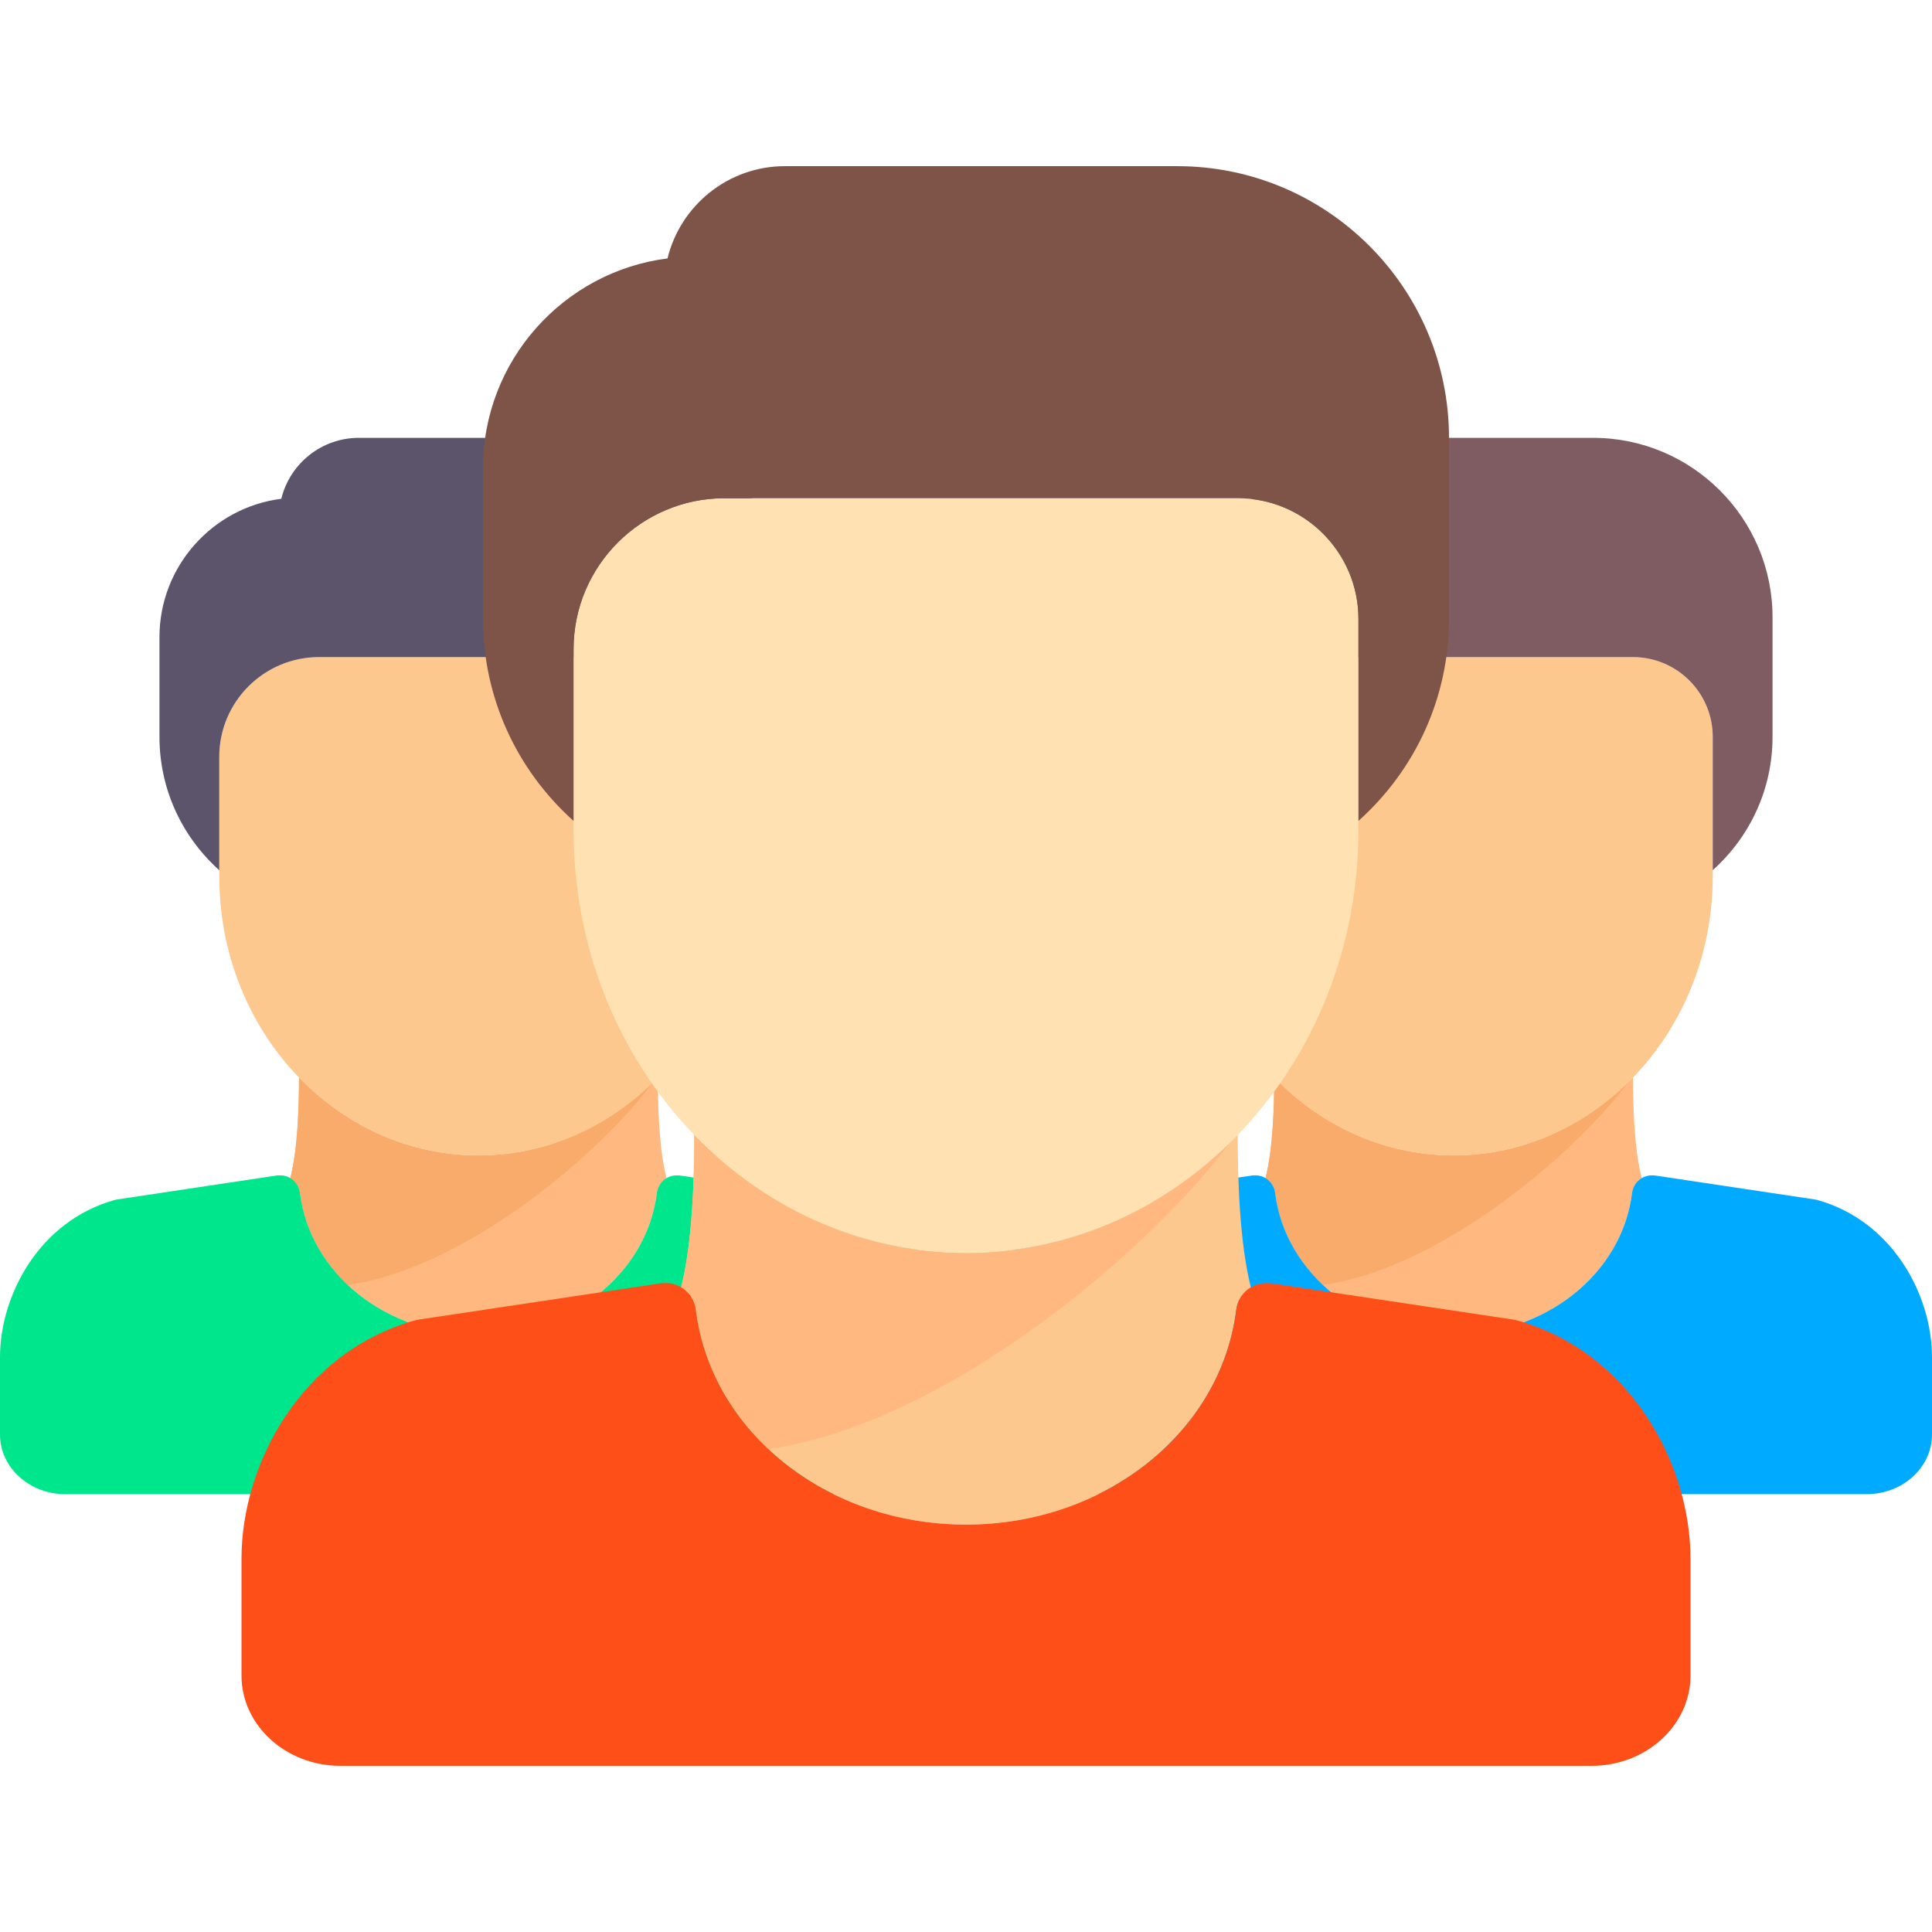
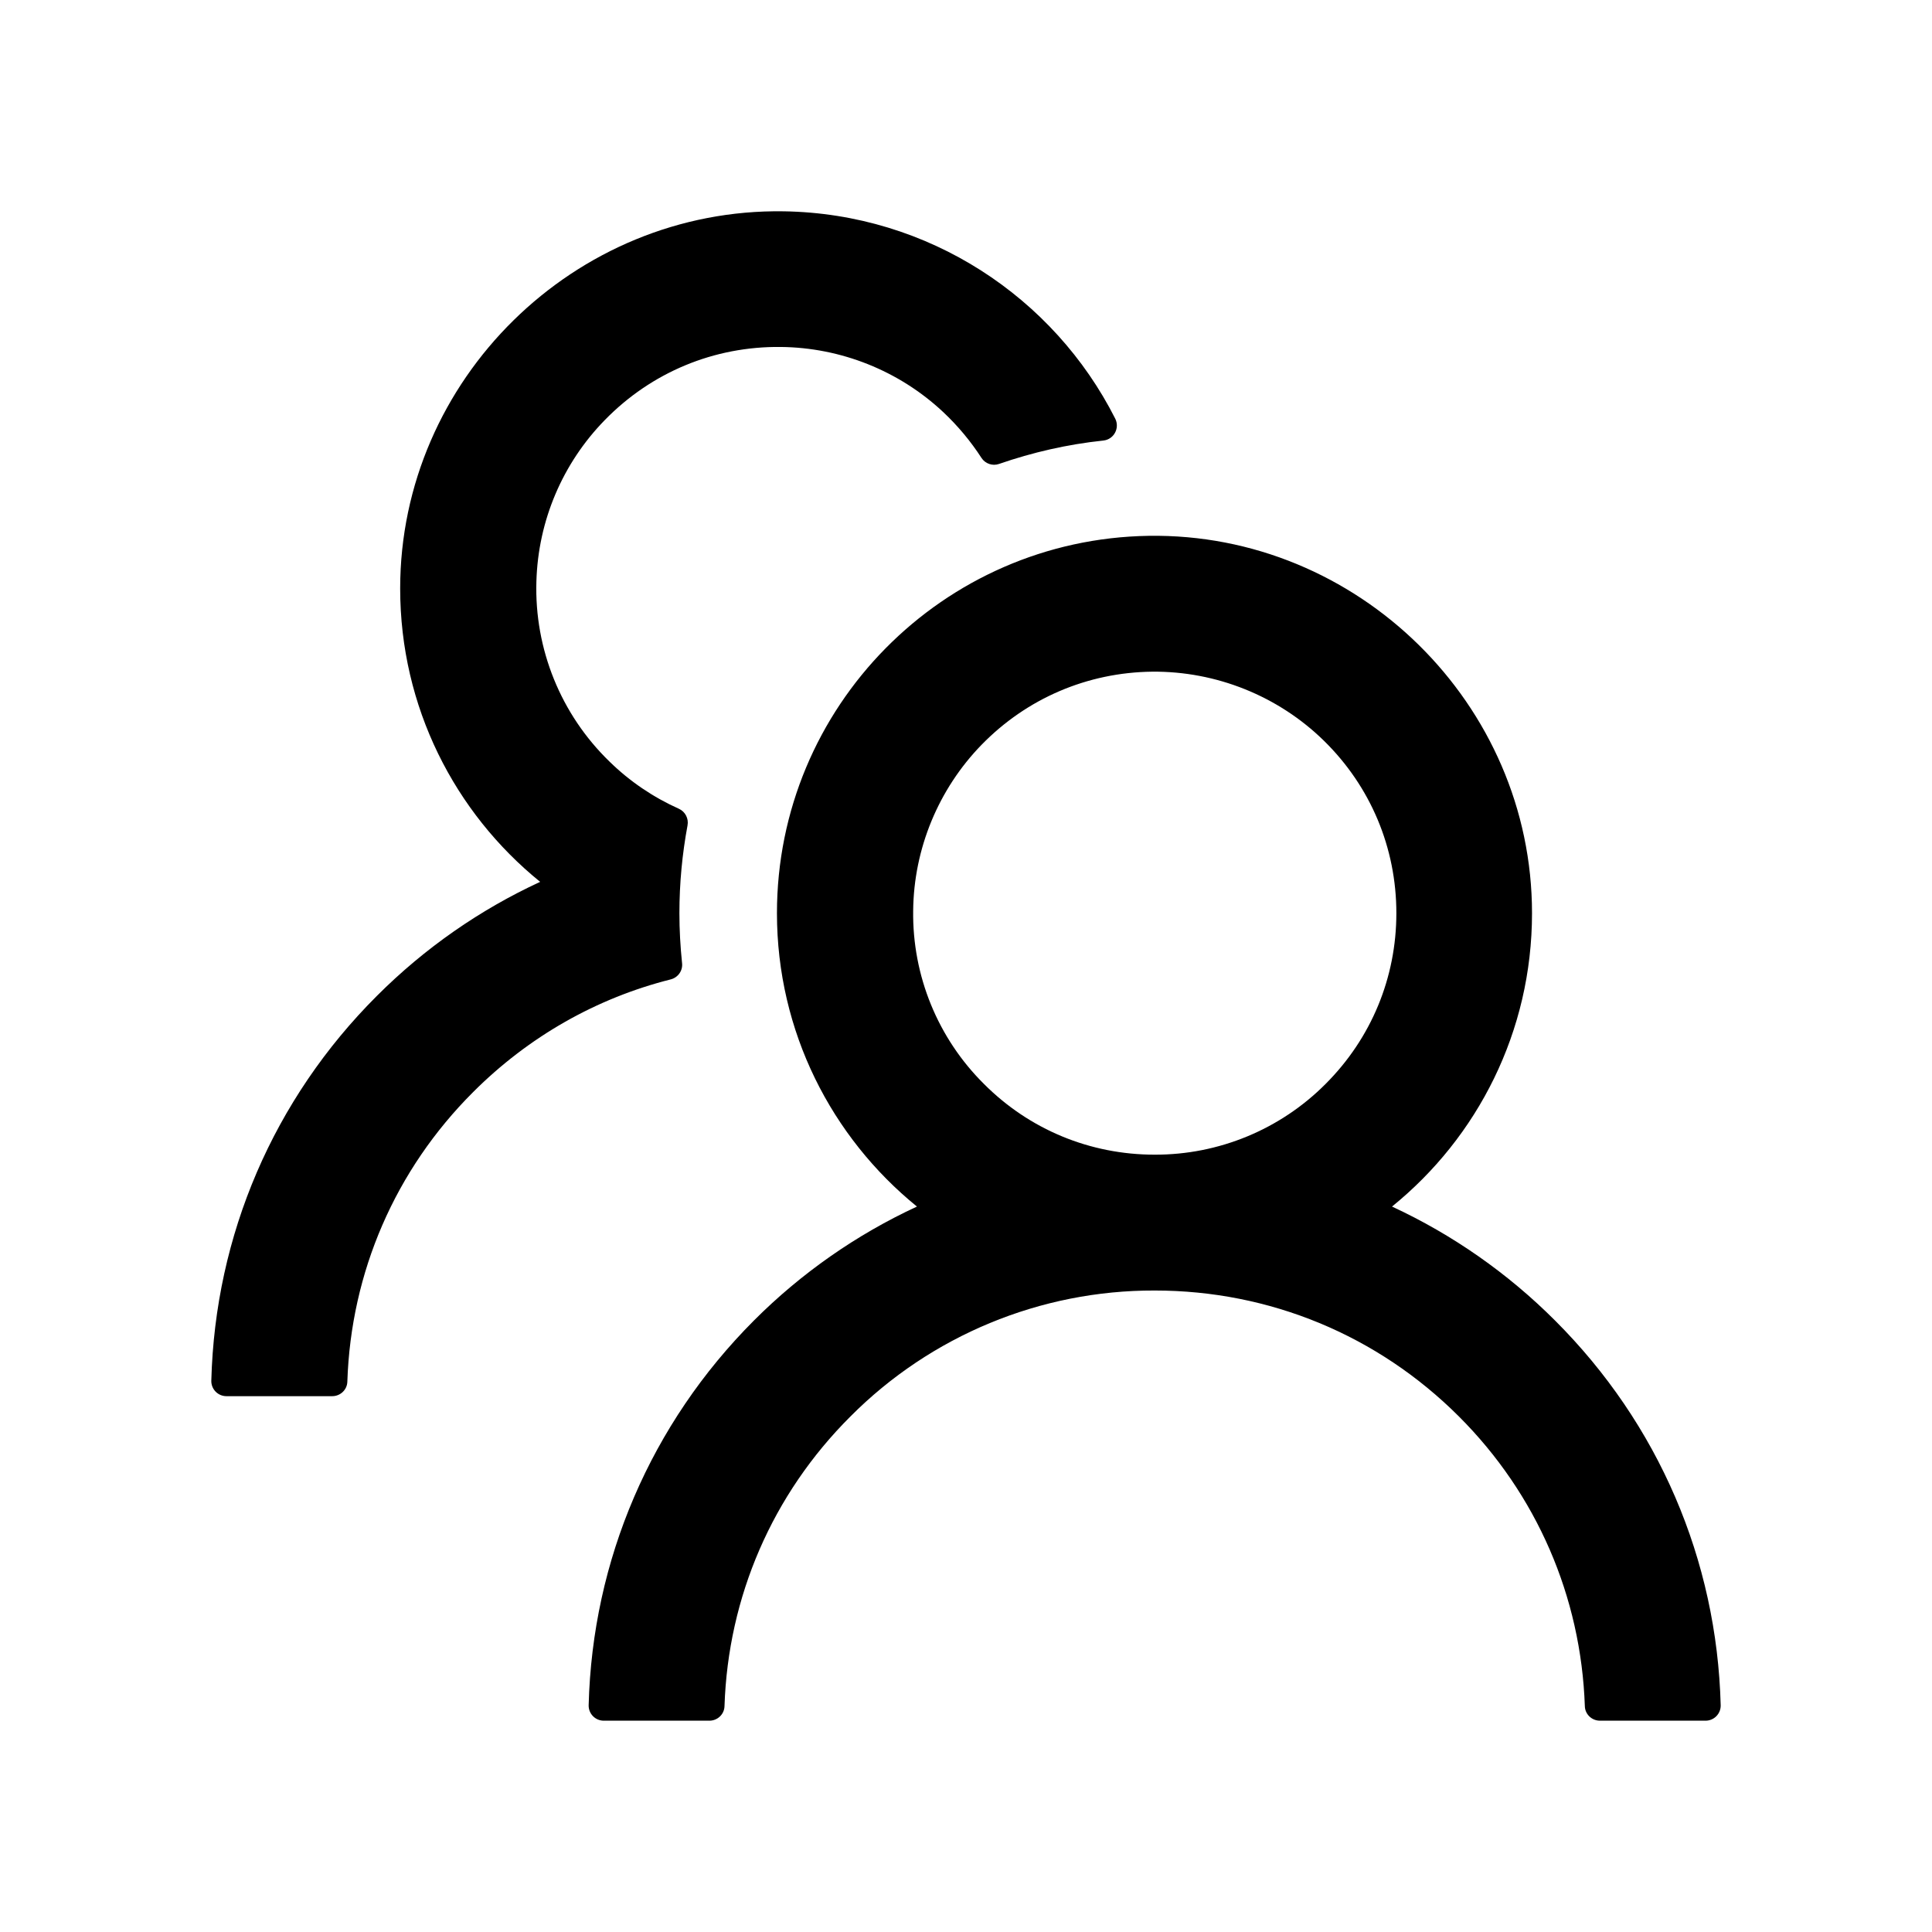
- <svg xmlns="http://www.w3.org/2000/svg" height="800px" width="800px" version="1.1" id="Capa_1" viewBox="0 0 512 512" xml:space="preserve">
-   <g>
-     <g>
-       <g>
-         <path style="fill:#FFB980;" d="M126.782,306.207c-18.452,0-35.193-7.918-47.545-20.715c-0.009,7.669-0.288,18.74-2.321,26.816     c1.334,0.815,2.369,2.154,2.571,3.819c2.636,21.45,22.967,37.623,47.295,37.623c24.324,0,44.654-16.175,47.295-37.623     c0.205-1.668,1.218-3.004,2.572-3.817c-2.034-8.078-2.313-19.149-2.322-26.819C161.975,298.289,145.233,306.207,126.782,306.207z     " />
-       </g>
-       <g>
-         <path style="fill:#F8AB6B;" d="M173.295,286.467c-12.248,12.2-28.554,19.741-46.513,19.741c-18.452,0-35.193-7.918-47.545-20.715     c-0.009,7.669-0.288,18.74-2.321,26.816c1.334,0.815,2.369,2.154,2.571,3.819c1.165,9.481,5.796,17.923,12.693,24.402     C123.986,336.05,160.086,304.643,173.295,286.467z" />
-       </g>
-       <g>
-         <path style="fill:#00E68C;" d="M223.199,318.013c-0.212-0.059-0.423-0.106-0.64-0.137l-42.168-6.327     c-0.258-0.039-0.81-0.059-1.073-0.059c-2.667,0-4.916,1.989-5.241,4.638c-2.641,21.448-22.972,37.623-47.295,37.623     c-24.329,0-44.659-16.173-47.295-37.623c-0.33-2.726-2.786-4.777-5.375-4.635c-0.31-0.018-0.614,0.008-0.939,0.057l-42.168,6.327     c-0.217,0.031-0.428,0.077-0.64,0.137C10.431,323.595,0,343.209,0,359.699v20.465c0,8.713,7.759,15.801,17.297,15.801h218.969     c9.539,0,17.297-7.088,17.297-15.801v-20.465C253.563,343.209,243.132,323.595,223.199,318.013z" />
-       </g>
-       <g>
-         <path style="fill:#FDC88E;" d="M174.325,174.143H84.521c-14.563,0-26.413,11.85-26.413,26.413v31.695     c0,40.78,30.808,73.956,68.673,73.956s68.673-33.176,68.673-73.956v-36.978C195.455,183.623,185.978,174.143,174.325,174.143z" />
-       </g>
-       <g>
-         <path style="fill:#5C546A;" d="M163.76,116.035H95.086c-9.936,0-18.288,6.892-20.537,16.144     c-18.185,2.311-32.289,17.88-32.289,36.681v26.413c0,13.614,5.779,26.314,15.848,35.34v-30.058     c0-14.563,11.85-26.413,26.413-26.413h89.804c11.654,0,21.13,9.479,21.13,21.13v35.335c10.071-9.024,15.848-21.724,15.848-35.335     v-31.695C211.303,137.364,189.976,116.035,163.76,116.035z" />
-       </g>
-     </g>
-     <g>
-       <g>
-         <path style="fill:#FFB980;" d="M385.218,306.207c-18.452,0-35.193-7.918-47.545-20.715c-0.009,7.669-0.288,18.74-2.321,26.816     c1.334,0.815,2.369,2.154,2.571,3.819c2.636,21.45,22.967,37.623,47.295,37.623c24.324,0,44.654-16.175,47.295-37.623     c0.205-1.668,1.218-3.004,2.572-3.817c-2.034-8.078-2.313-19.149-2.322-26.819C420.411,298.289,403.67,306.207,385.218,306.207z" />
-       </g>
-       <g>
-         <path style="fill:#F8AB6B;" d="M431.731,286.467c-12.248,12.2-28.554,19.741-46.513,19.741c-18.452,0-35.193-7.918-47.545-20.715     c-0.009,7.669-0.288,18.74-2.321,26.816c1.334,0.815,2.369,2.154,2.571,3.819c1.165,9.481,5.796,17.923,12.693,24.402     C382.422,336.05,418.522,304.643,431.731,286.467z" />
-       </g>
-       <g>
-         <path style="fill:#00ABFF;" d="M481.635,318.013c-0.211-0.059-0.423-0.106-0.64-0.137l-42.168-6.327     c-0.258-0.039-0.81-0.059-1.073-0.059c-2.667,0-4.916,1.989-5.241,4.638c-2.641,21.448-22.972,37.623-47.295,37.623     c-24.329,0-44.659-16.173-47.295-37.623c-0.33-2.726-2.786-4.777-5.375-4.635c-0.31-0.018-0.614,0.008-0.939,0.057l-42.168,6.327     c-0.217,0.031-0.428,0.077-0.64,0.137c-19.933,5.582-30.364,25.195-30.364,41.685v20.465c0,8.713,7.759,15.801,17.297,15.801     h218.969c9.539,0,17.297-7.088,17.297-15.801v-20.465C512,343.209,501.569,323.595,481.635,318.013z" />
-       </g>
-       <g>
-         <path style="fill:#FDC88E;" d="M432.761,174.143h-89.804c-14.563,0-26.413,11.85-26.413,26.413v31.695     c0,40.78,30.808,73.956,68.673,73.956s68.673-33.176,68.673-73.956v-36.978C453.892,183.623,444.415,174.143,432.761,174.143z" />
-       </g>
-       <g>
-         <path style="fill:#7E5C62;" d="M422.196,116.035h-68.673c-9.936,0-18.288,6.892-20.537,16.144     c-18.185,2.311-32.289,17.88-32.289,36.681v26.413c0,13.614,5.779,26.314,15.848,35.34v-30.058     c0-14.563,11.85-26.413,26.413-26.413h89.804c11.654,0,21.13,9.479,21.13,21.13v35.335c10.071-9.024,15.848-21.724,15.848-35.335     v-31.695C469.739,137.364,448.413,116.035,422.196,116.035z" />
-       </g>
-     </g>
-     <g>
-       <g>
-         <path style="fill:#FDC88E;" d="M256,332.035c-27.944,0-53.297-11.991-72.003-31.372c-0.014,11.615-0.436,28.379-3.516,40.611     c2.02,1.235,3.588,3.262,3.894,5.784c3.992,32.484,34.781,56.977,71.625,56.977c36.836,0,67.625-24.496,71.625-56.977     c0.31-2.525,1.844-4.549,3.895-5.78c-3.08-12.233-3.503-28.999-3.517-40.615C309.297,320.044,283.944,332.035,256,332.035z" />
-       </g>
-       <g>
-         <path style="fill:#FFB980;" d="M326.44,302.139c-18.549,18.477-43.242,29.896-70.44,29.896     c-27.944,0-53.297-11.991-72.003-31.372c-0.014,11.615-0.436,28.379-3.516,40.611c2.02,1.235,3.588,3.262,3.894,5.784     c1.765,14.359,8.778,27.144,19.223,36.954C251.766,377.229,306.436,329.666,326.44,302.139z" />
-       </g>
-       <g>
-         <path style="fill:#FF4F19;" d="M402.015,349.914c-0.32-0.09-0.641-0.16-0.969-0.207l-63.859-9.582     c-0.391-0.059-1.227-0.09-1.625-0.09c-4.039,0-7.445,3.012-7.938,7.023c-4,32.48-34.789,56.977-71.625,56.977     c-36.844,0-67.633-24.492-71.625-56.977c-0.5-4.129-4.219-7.234-8.141-7.02c-0.469-0.027-0.93,0.012-1.422,0.086l-63.859,9.582     c-0.328,0.047-0.648,0.117-0.969,0.207C79.797,358.367,64,388.07,64,413.043v30.992c0,13.195,11.75,23.93,26.195,23.93h331.609     c14.445,0,26.195-10.734,26.195-23.93v-30.992C448,388.07,432.203,358.367,402.015,349.914z" />
-       </g>
-       <g>
-         <path style="fill:#FFE1B2;" d="M328,132.035H192c-22.055,0-40,17.945-40,40v48c0,61.758,46.656,112,104,112s104-50.242,104-112     v-56C360,146.391,345.648,132.035,328,132.035z" />
-       </g>
-       <g>
-         <path style="fill:#7E5449;" d="M312,44.035H208c-15.047,0-27.695,10.437-31.102,24.449C149.359,71.984,128,95.562,128,124.035v40     c0,20.617,8.752,39.851,24,53.52v-45.52c0-22.055,17.945-40,40-40h136c17.648,0,32,14.355,32,32v53.511     c15.251-13.666,24-32.899,24-53.511v-48C384,76.336,351.703,44.035,312,44.035z" />
-       </g>
-     </g>
-   </g>
+ <svg xmlns="http://www.w3.org/2000/svg" fill="#000000" width="800px" height="800px" viewBox="0 0 1024 1024" class="icon">
+   <path d="M824.2 699.9a301.55 301.55 0 0 0-86.4-60.4C783.1 602.8 812 546.8 812 484c0-110.8-92.4-201.7-203.2-200-109.1 1.7-197 90.6-197 200 0 62.8 29 118.8 74.2 155.5a300.95 300.95 0 0 0-86.4 60.4C345 754.6 314 826.8 312 903.8a8 8 0 0 0 8 8.2h56c4.3 0 7.9-3.4 8-7.7 1.9-58 25.4-112.3 66.7-153.5A226.62 226.62 0 0 1 612 684c60.9 0 118.2 23.7 161.3 66.8C814.5 792 838 846.3 840 904.3c.1 4.3 3.7 7.7 8 7.7h56a8 8 0 0 0 8-8.2c-2-77-33-149.2-87.8-203.9zM612 612c-34.2 0-66.4-13.3-90.5-37.5a126.86 126.86 0 0 1-37.5-91.8c.3-32.8 13.4-64.5 36.3-88 24-24.6 56.1-38.3 90.4-38.7 33.9-.3 66.8 12.9 91 36.6 24.8 24.3 38.4 56.8 38.4 91.4 0 34.2-13.3 66.3-37.5 90.5A127.3 127.3 0 0 1 612 612zM361.5 510.4c-.9-8.7-1.4-17.5-1.4-26.4 0-15.9 1.5-31.4 4.3-46.5.7-3.6-1.2-7.3-4.5-8.8-13.6-6.1-26.1-14.5-36.9-25.1a127.54 127.54 0 0 1-38.7-95.4c.9-32.1 13.8-62.6 36.3-85.6 24.7-25.3 57.9-39.1 93.2-38.7 31.9.3 62.7 12.6 86 34.4 7.9 7.4 14.7 15.6 20.4 24.4 2 3.1 5.9 4.4 9.3 3.2 17.6-6.1 36.2-10.4 55.3-12.4 5.6-.6 8.8-6.6 6.3-11.6-32.5-64.3-98.9-108.7-175.7-109.9-110.9-1.7-203.3 89.2-203.3 199.9 0 62.8 28.9 118.8 74.2 155.5-31.8 14.7-61.1 35-86.5 60.4-54.8 54.7-85.8 126.9-87.8 204a8 8 0 0 0 8 8.2h56.1c4.3 0 7.9-3.4 8-7.7 1.9-58 25.4-112.3 66.7-153.5 29.4-29.4 65.4-49.8 104.7-59.7 3.9-1 6.5-4.7 6-8.7z" />
</svg>
